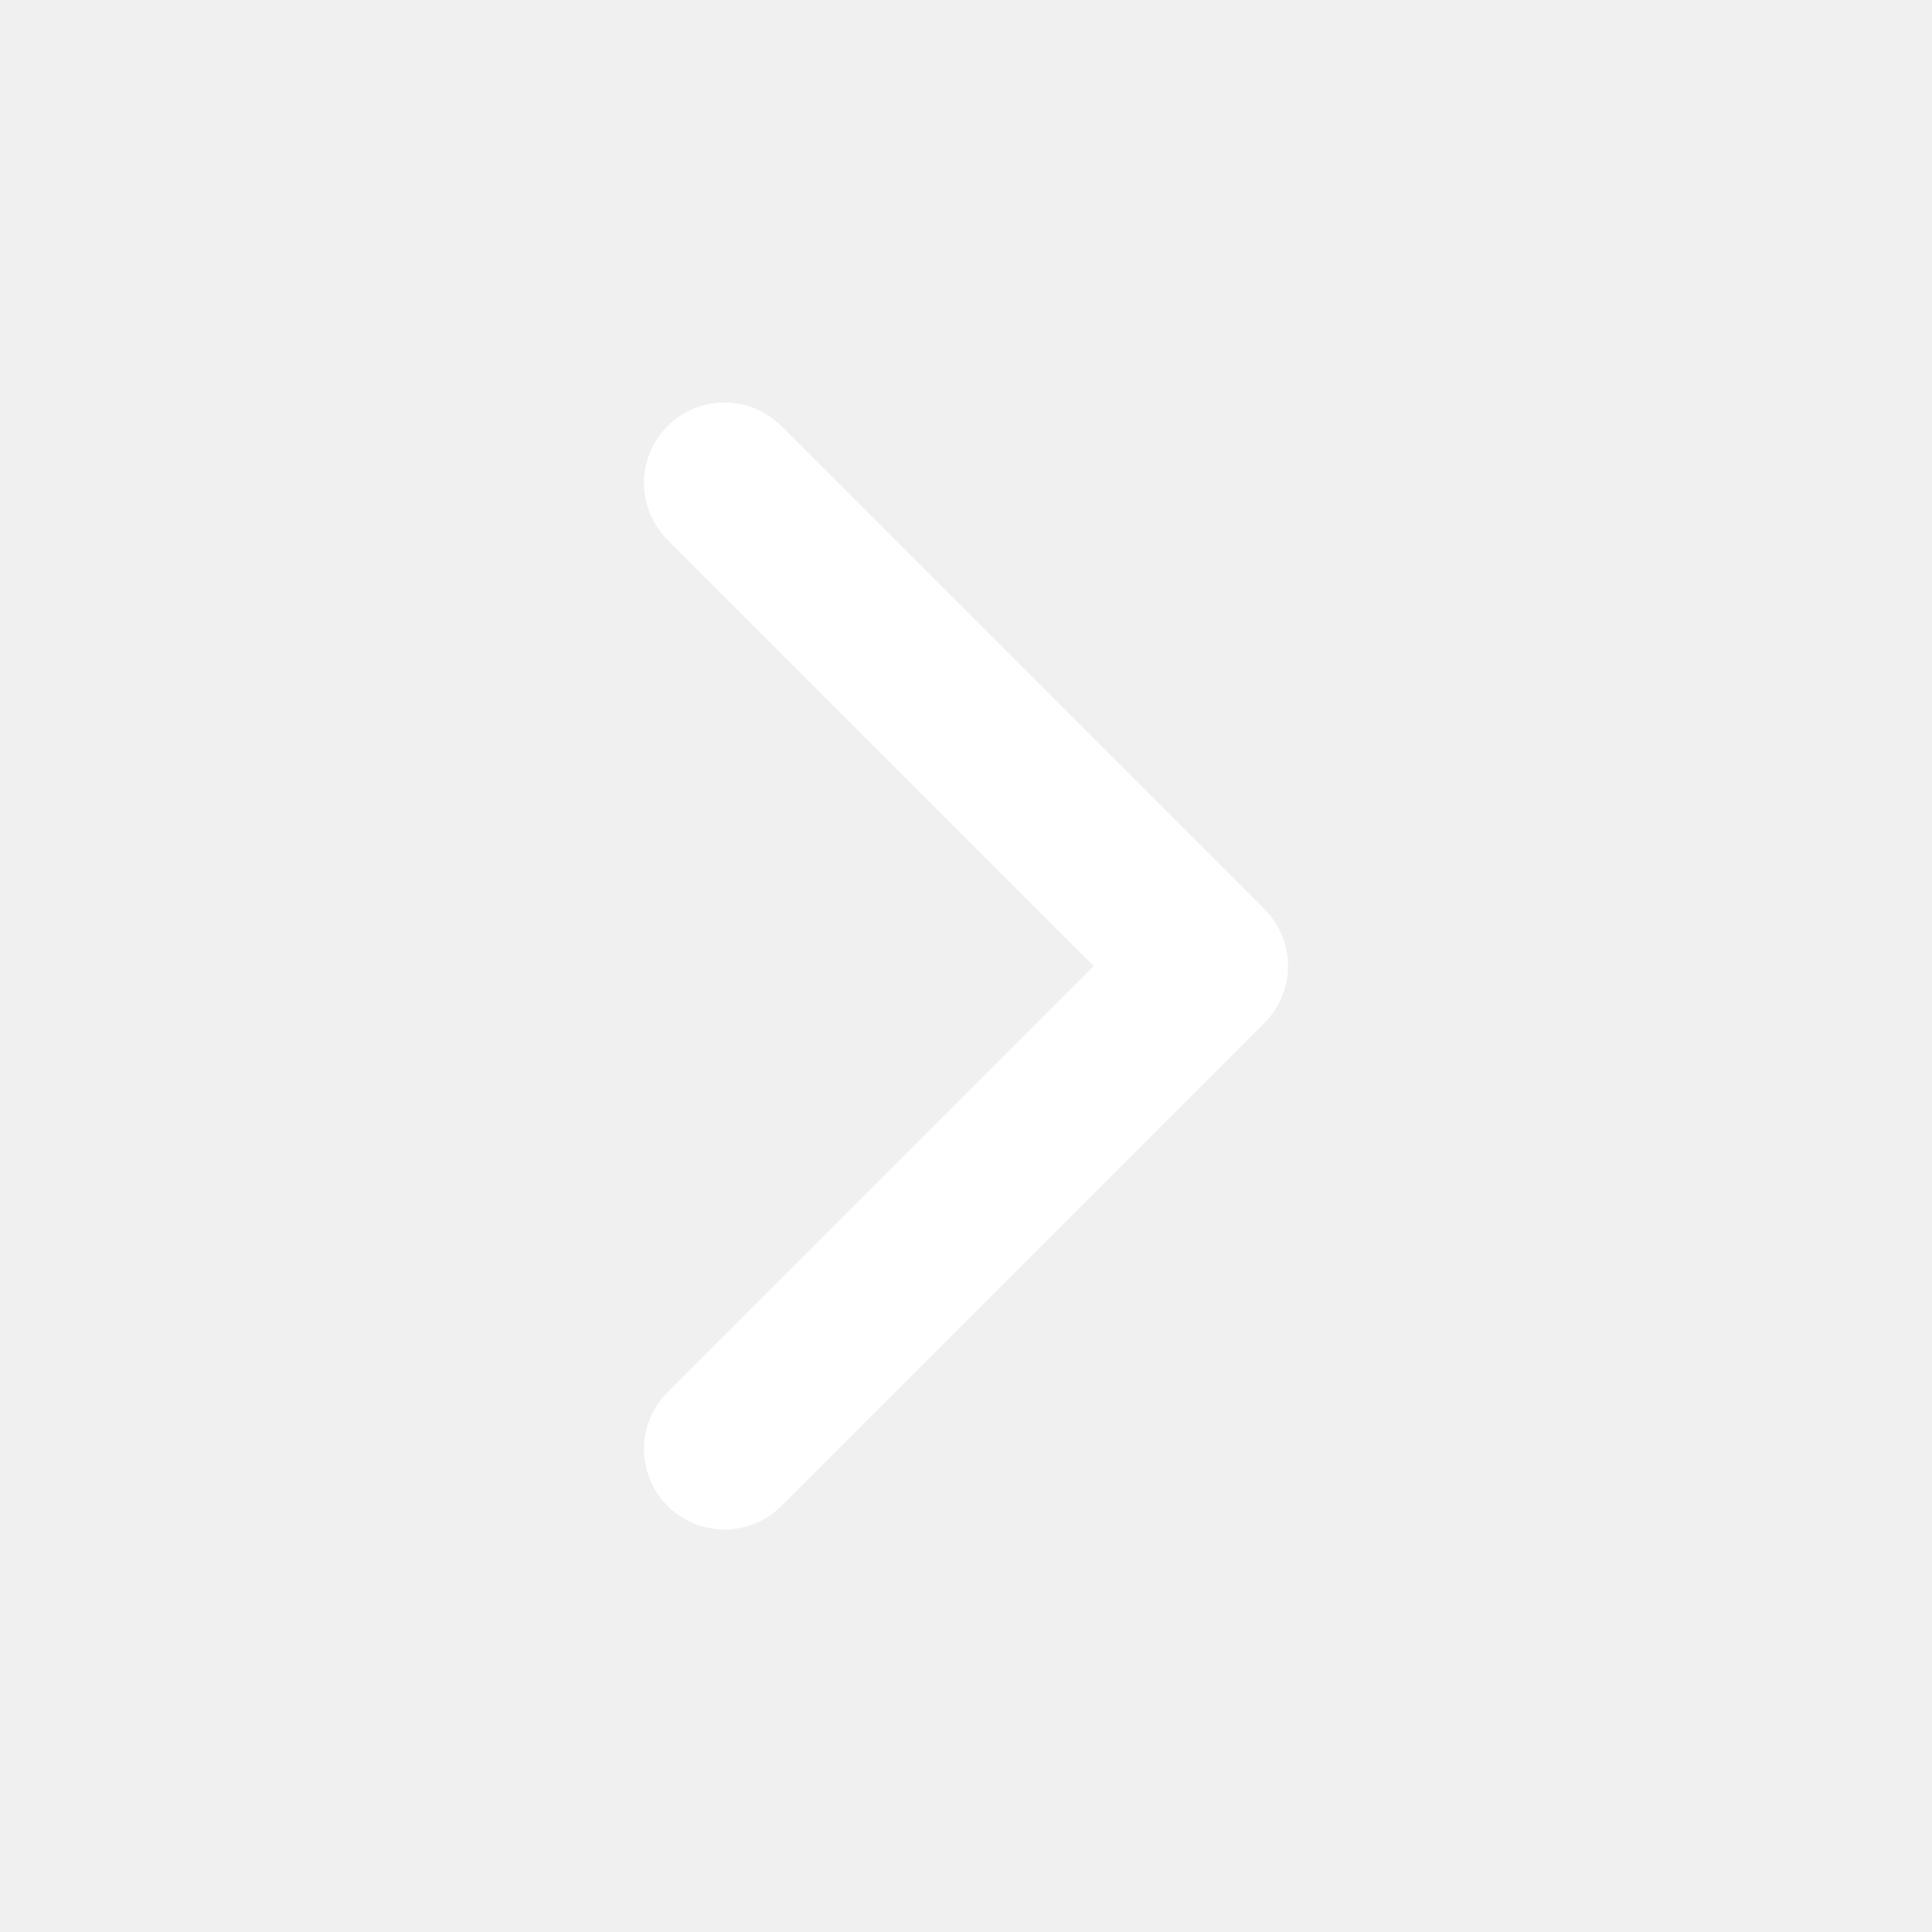
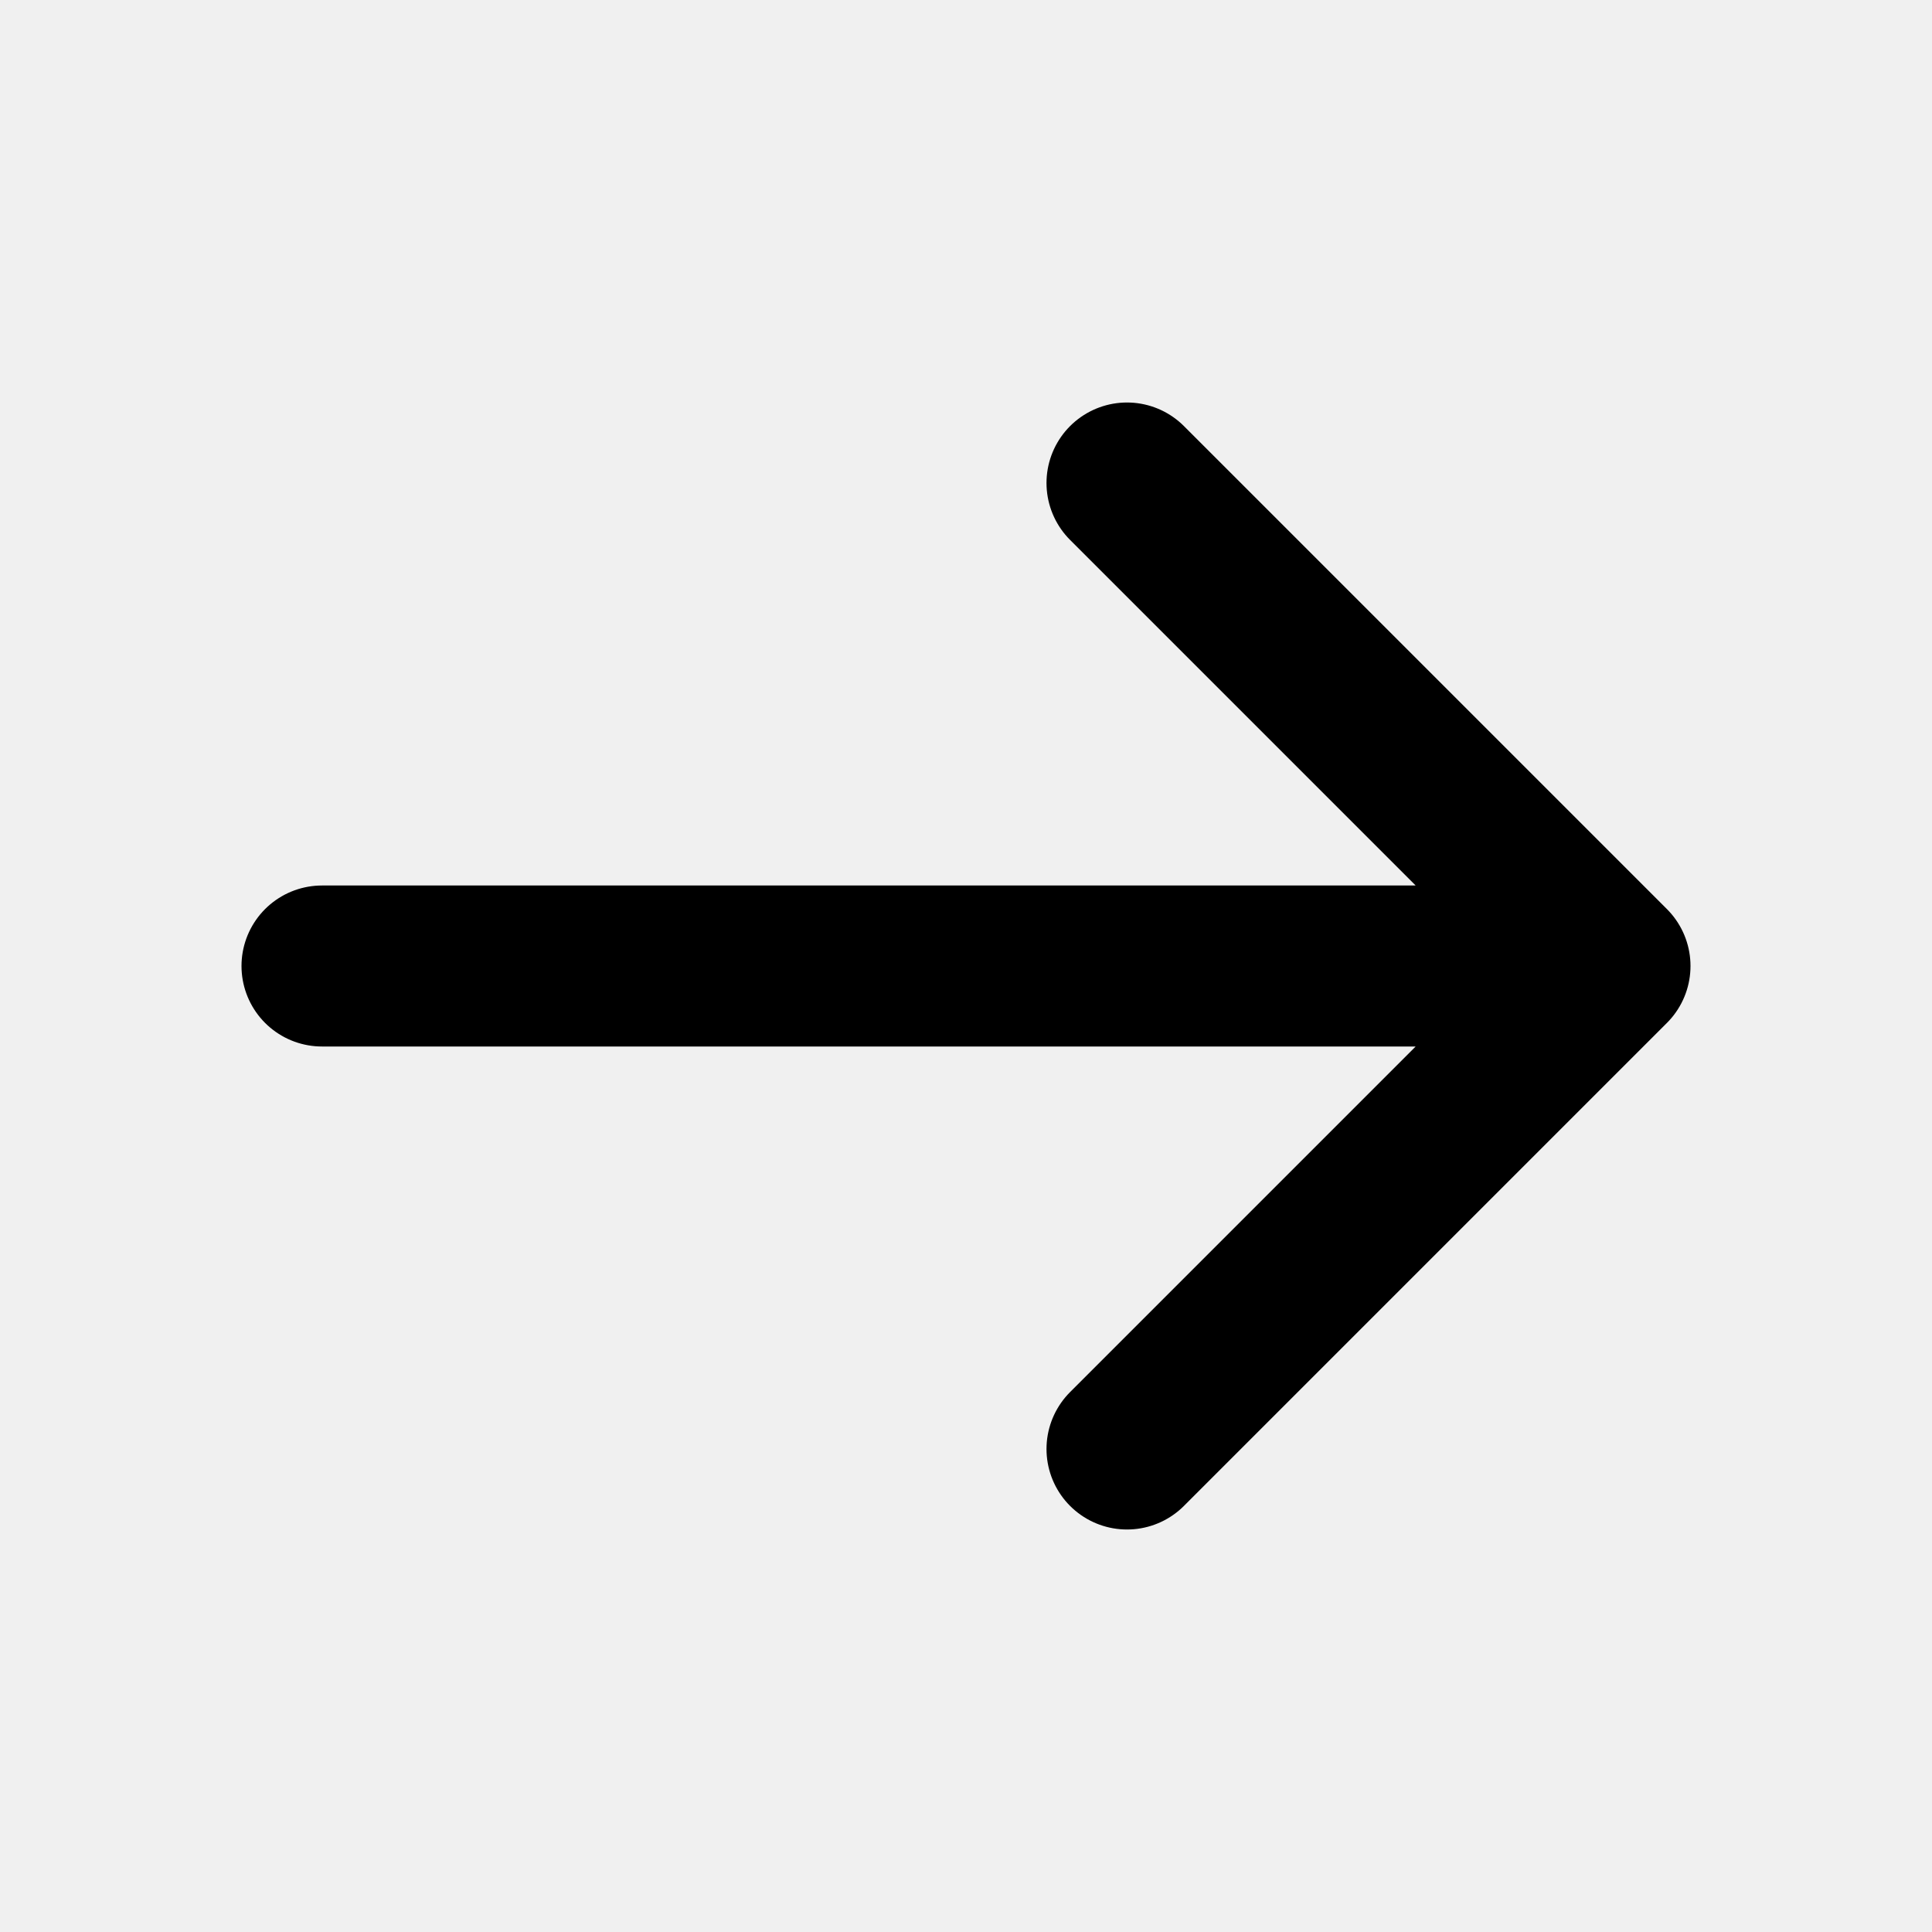
<svg xmlns="http://www.w3.org/2000/svg" width="24" height="24" viewBox="0 0 24 24" fill="none">
-   <path d="M9 18L15 12L9 6" stroke="white" stroke-width="2" stroke-linecap="round" stroke-linejoin="round" />
+   <path d="M4 12H20M20 12L14 6M20 12L14 18" stroke="black" stroke-width="2" stroke-linecap="round" stroke-linejoin="round" />
</svg>
